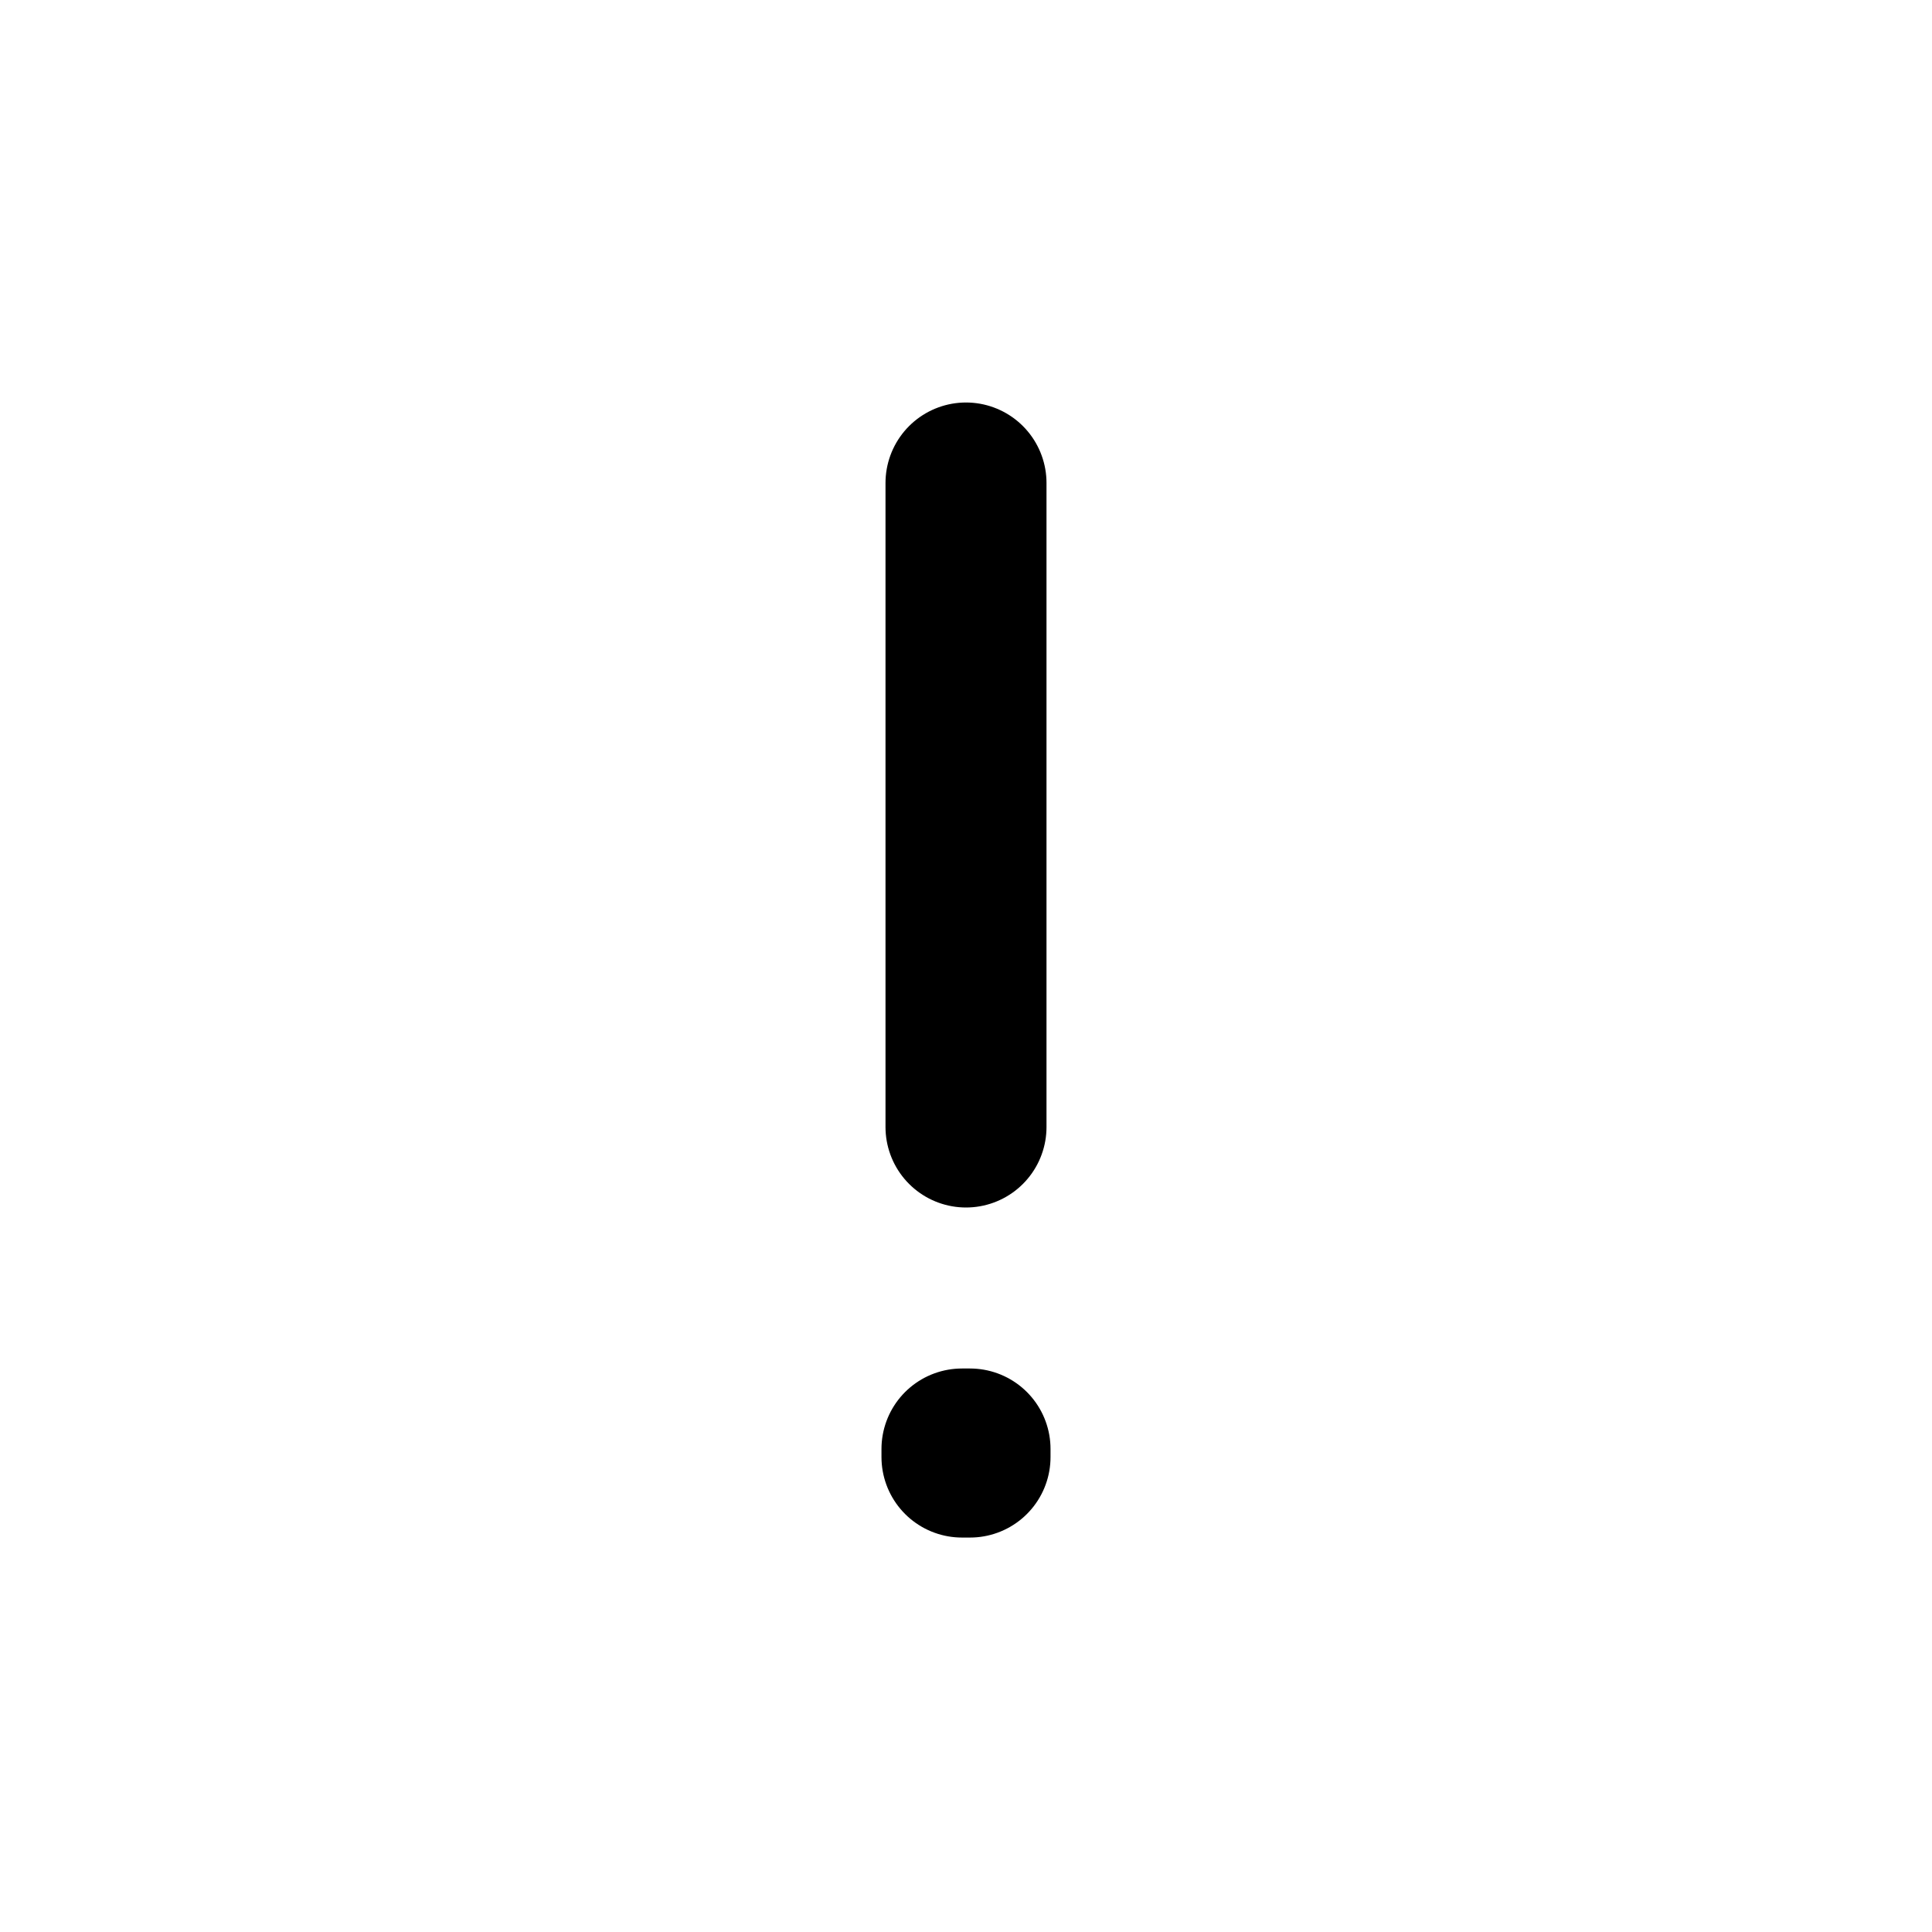
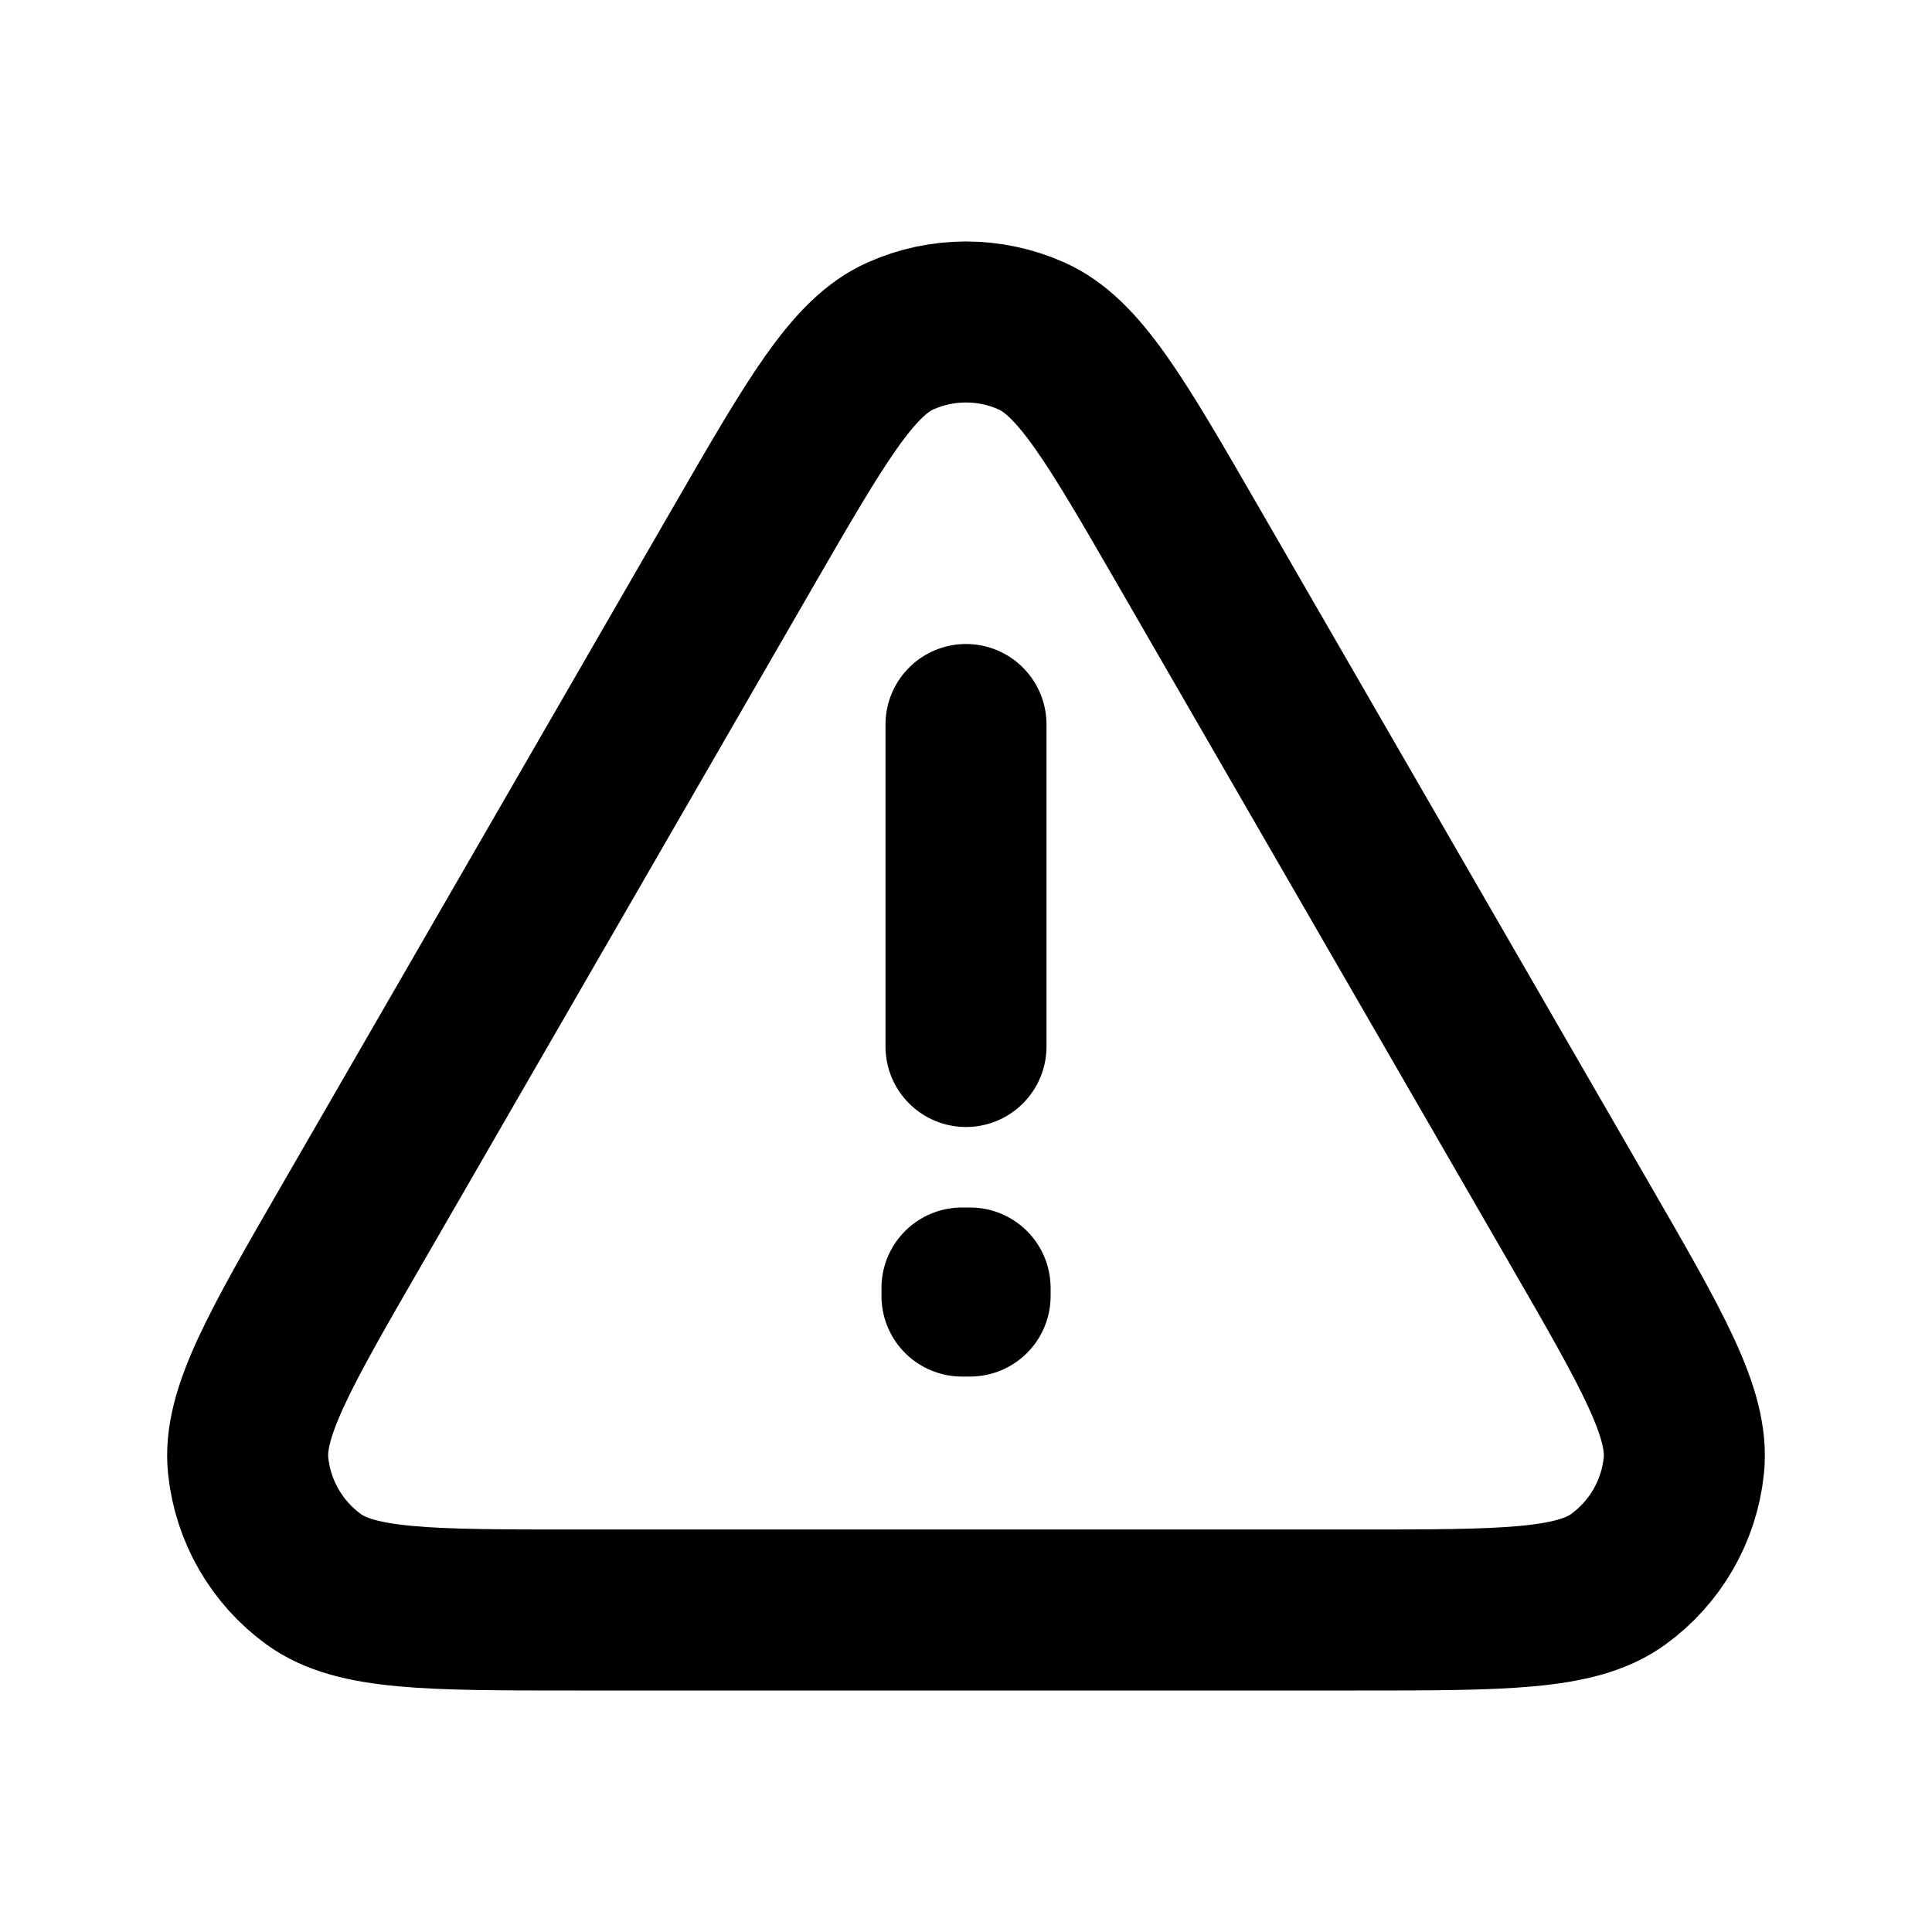
<svg xmlns="http://www.w3.org/2000/svg" width="24" height="24" viewBox="0 0 24 24" fill="none">
-   <g id="Warning / Warning">
-     <path id="Vector" d="M12 6V14M12.05 18V18.1L11.95 18.1V18H12.05Z" stroke="currentColor" stroke-width="2" stroke-linecap="round" stroke-linejoin="round" />
+   <g id="Warning / Triangle_Warning">
+     <path id="Vector" d="M12 9V13M4.379 15.2C3.469 16.775 3.015 17.563 3.083 18.209C3.142 18.773 3.438 19.285 3.896 19.618C4.422 20 5.331 20 7.149 20H16.852C18.669 20 19.578 20 20.103 19.618C20.562 19.285 20.858 18.773 20.917 18.209C20.985 17.563 20.531 16.775 19.621 15.2L14.771 6.8C13.862 5.225 13.407 4.437 12.813 4.173C12.296 3.942 11.704 3.942 11.186 4.173C10.593 4.437 10.138 5.225 9.229 6.798L4.379 15.2ZM12.051 16V16.1L11.95 16.1V16H12.051Z" stroke="currentColor" stroke-width="2" stroke-linecap="round" stroke-linejoin="round" />
  </g>
</svg>
